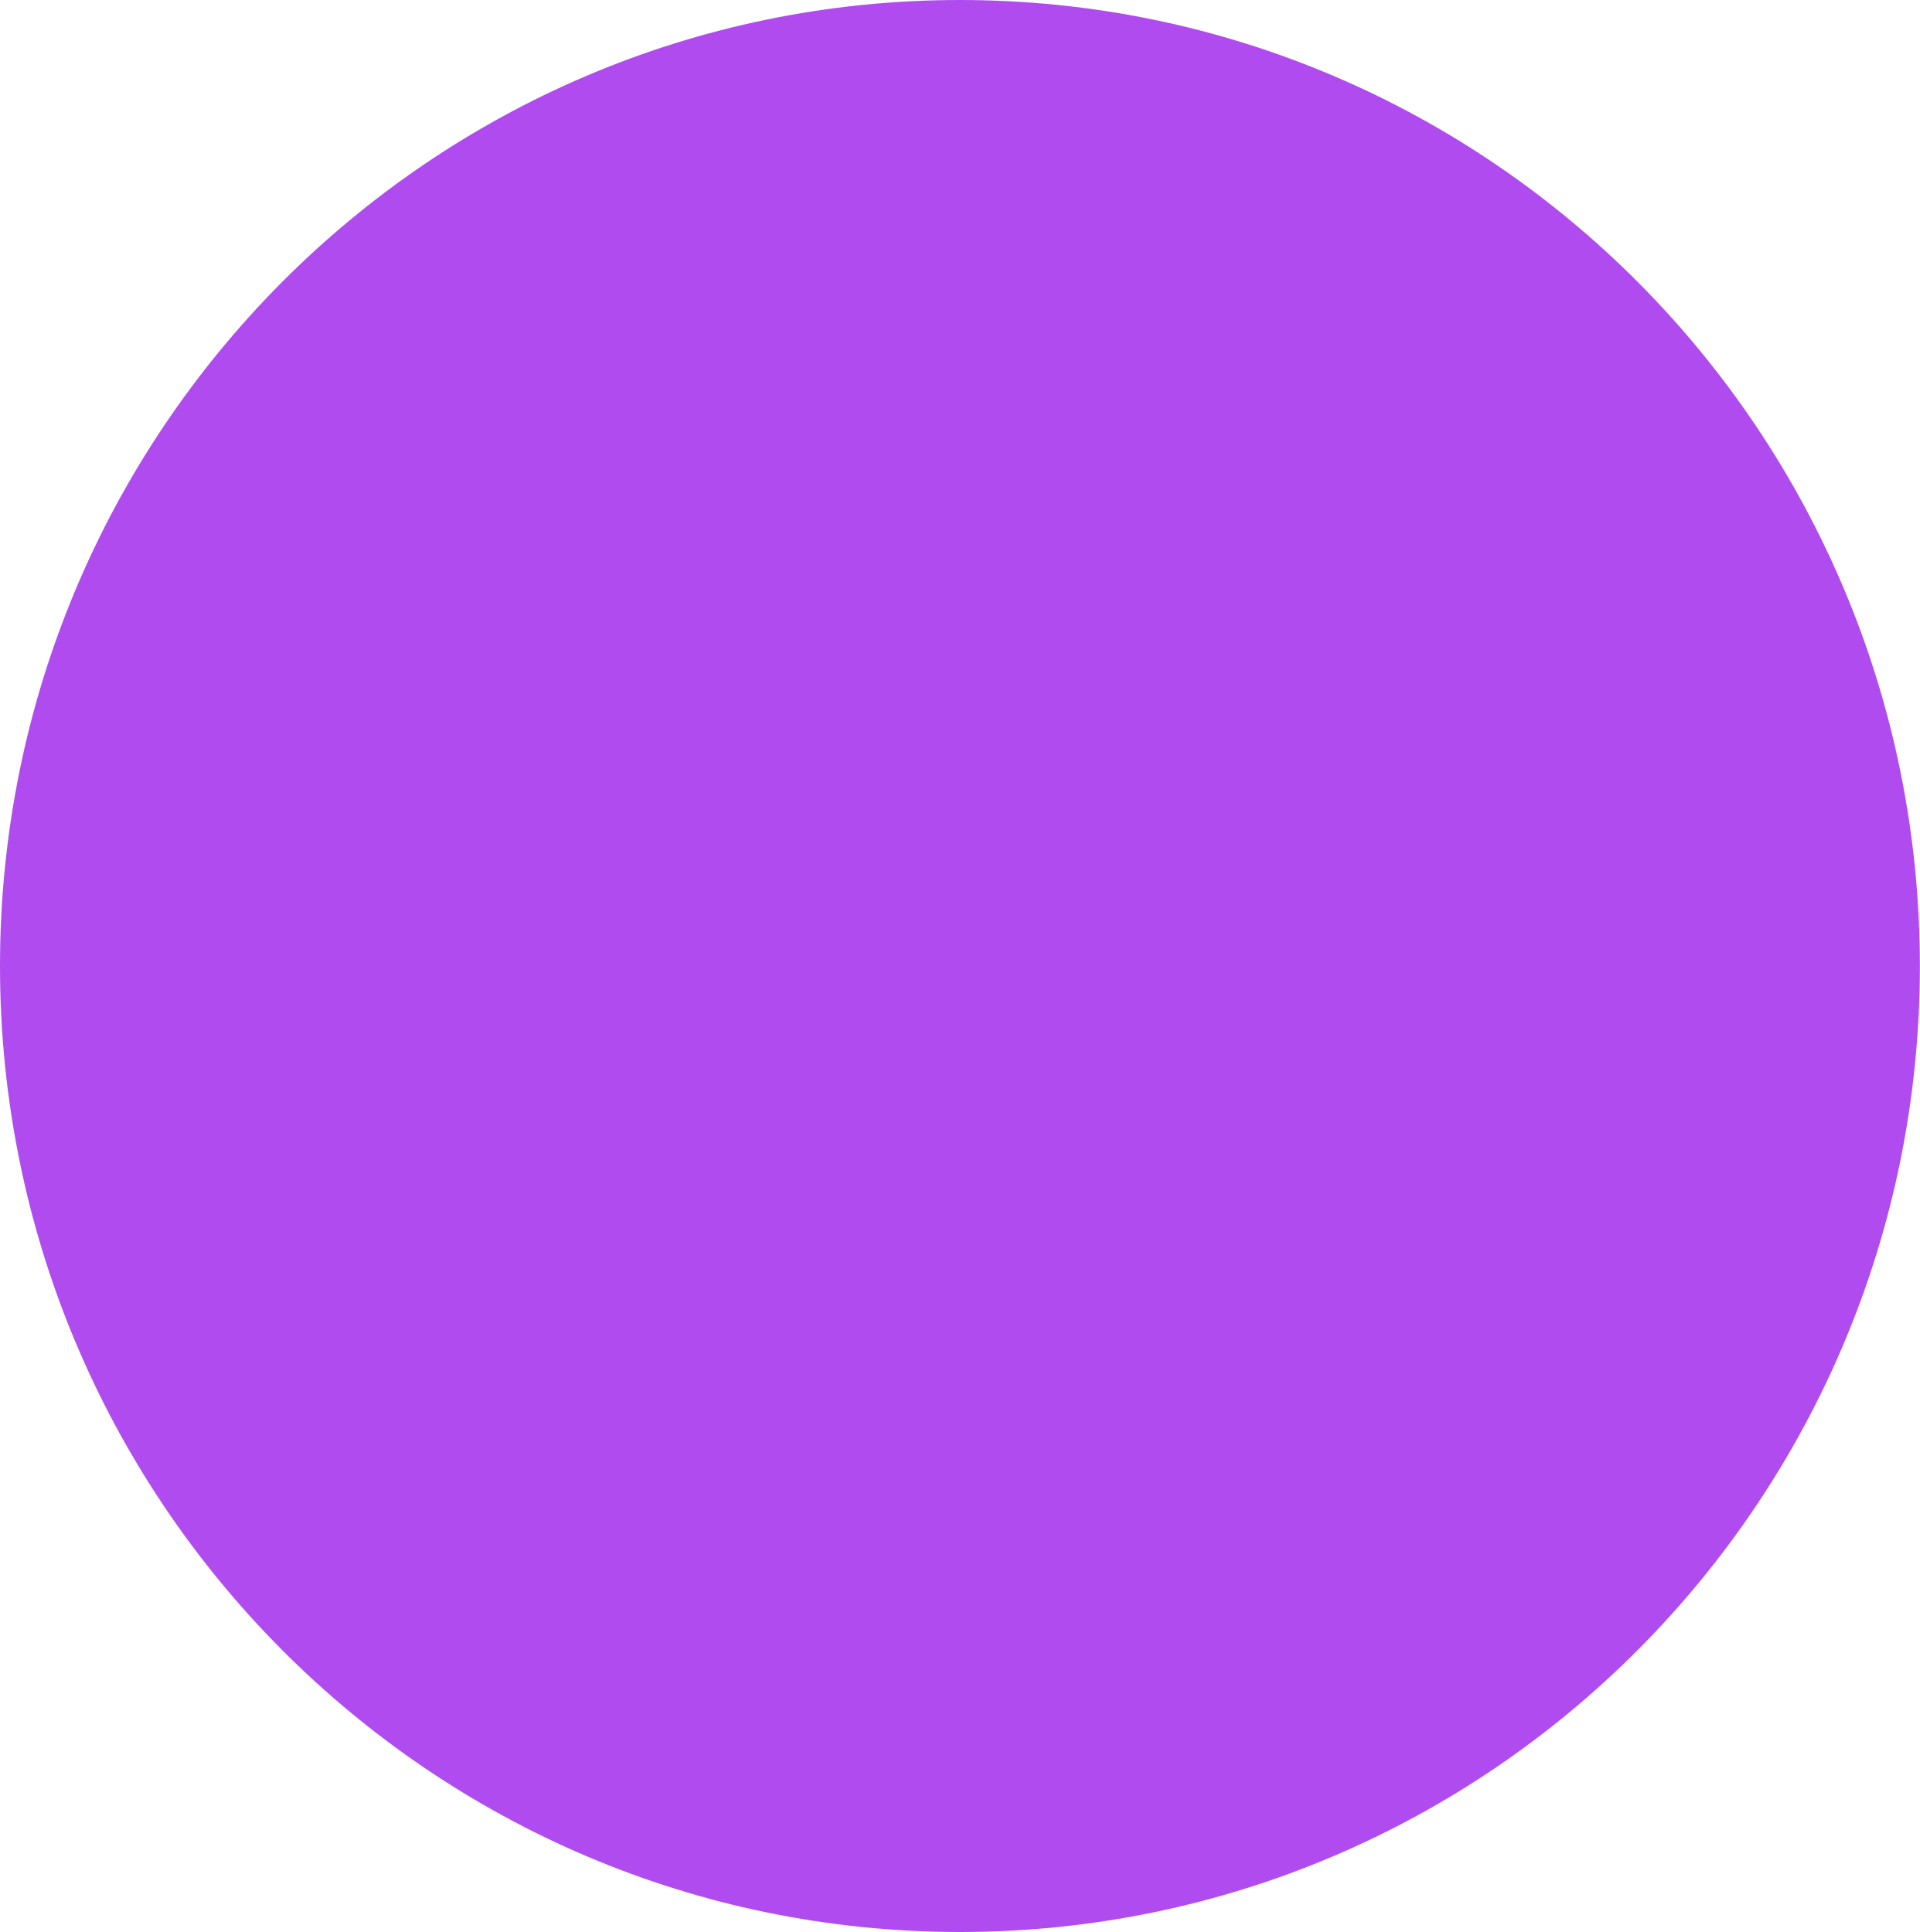
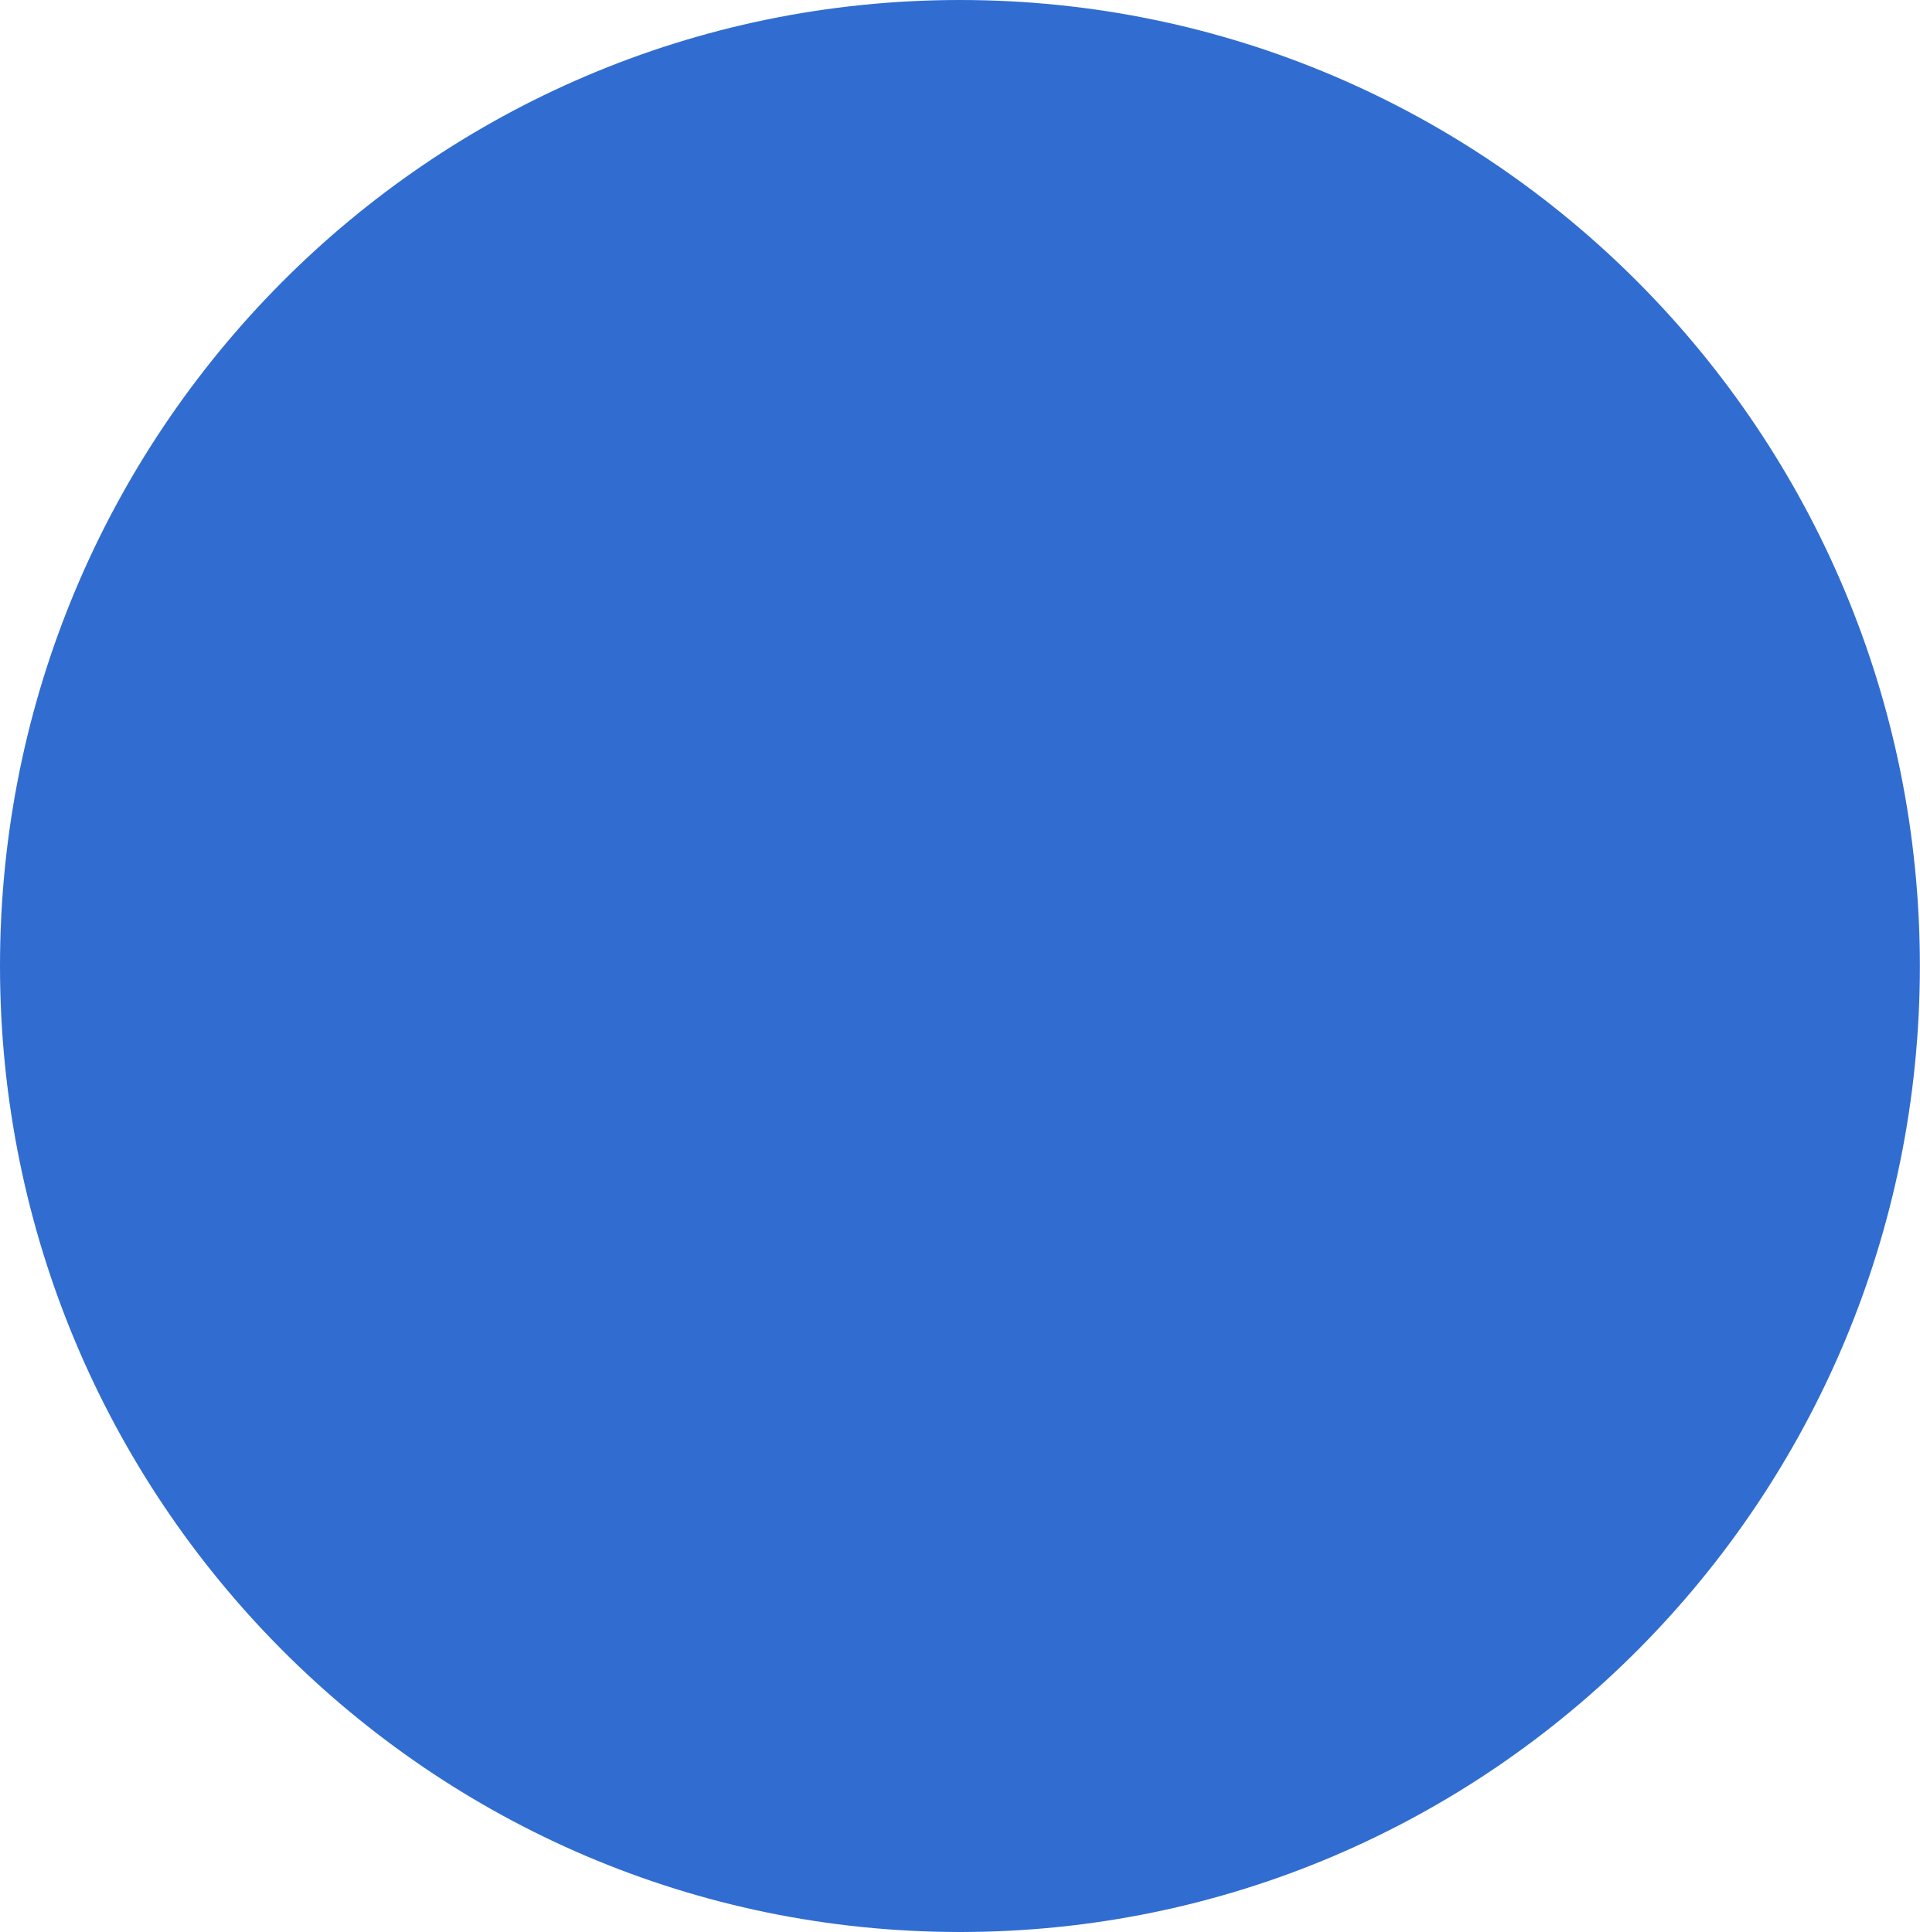
<svg xmlns="http://www.w3.org/2000/svg" width="461" height="464" viewBox="0 0 461 464">
-   <defs>
-     <style>.a{fill:url(#a);}</style>
-     <linearGradient id="a" x1="0.276" y1="0.294" x2="0.838" y2="0.717" gradientUnits="objectBoundingBox">
-       <stop offset="0" stop-color="#b04cef" />
-       <stop offset="1" stop-color="#b04cef" />
-     </linearGradient>
-   </defs>
-   <path class="a" d="M230.5,0C357.8,0,461,103.87,461,232S357.8,464,230.5,464,0,360.13,0,232,103.2,0,230.5,0Z" />
+   <g id="Component_1_2" data-name="Component 1 – 2" style="isolation: isolate">
+     <path id="Path_1" data-name="Path 1" d="M230.5,0C357.8,0,461,103.87,461,232S357.8,464,230.5,464,0,360.13,0,232,103.2,0,230.5,0Z" fill="#316dd0" />
+   </g>
</svg>
